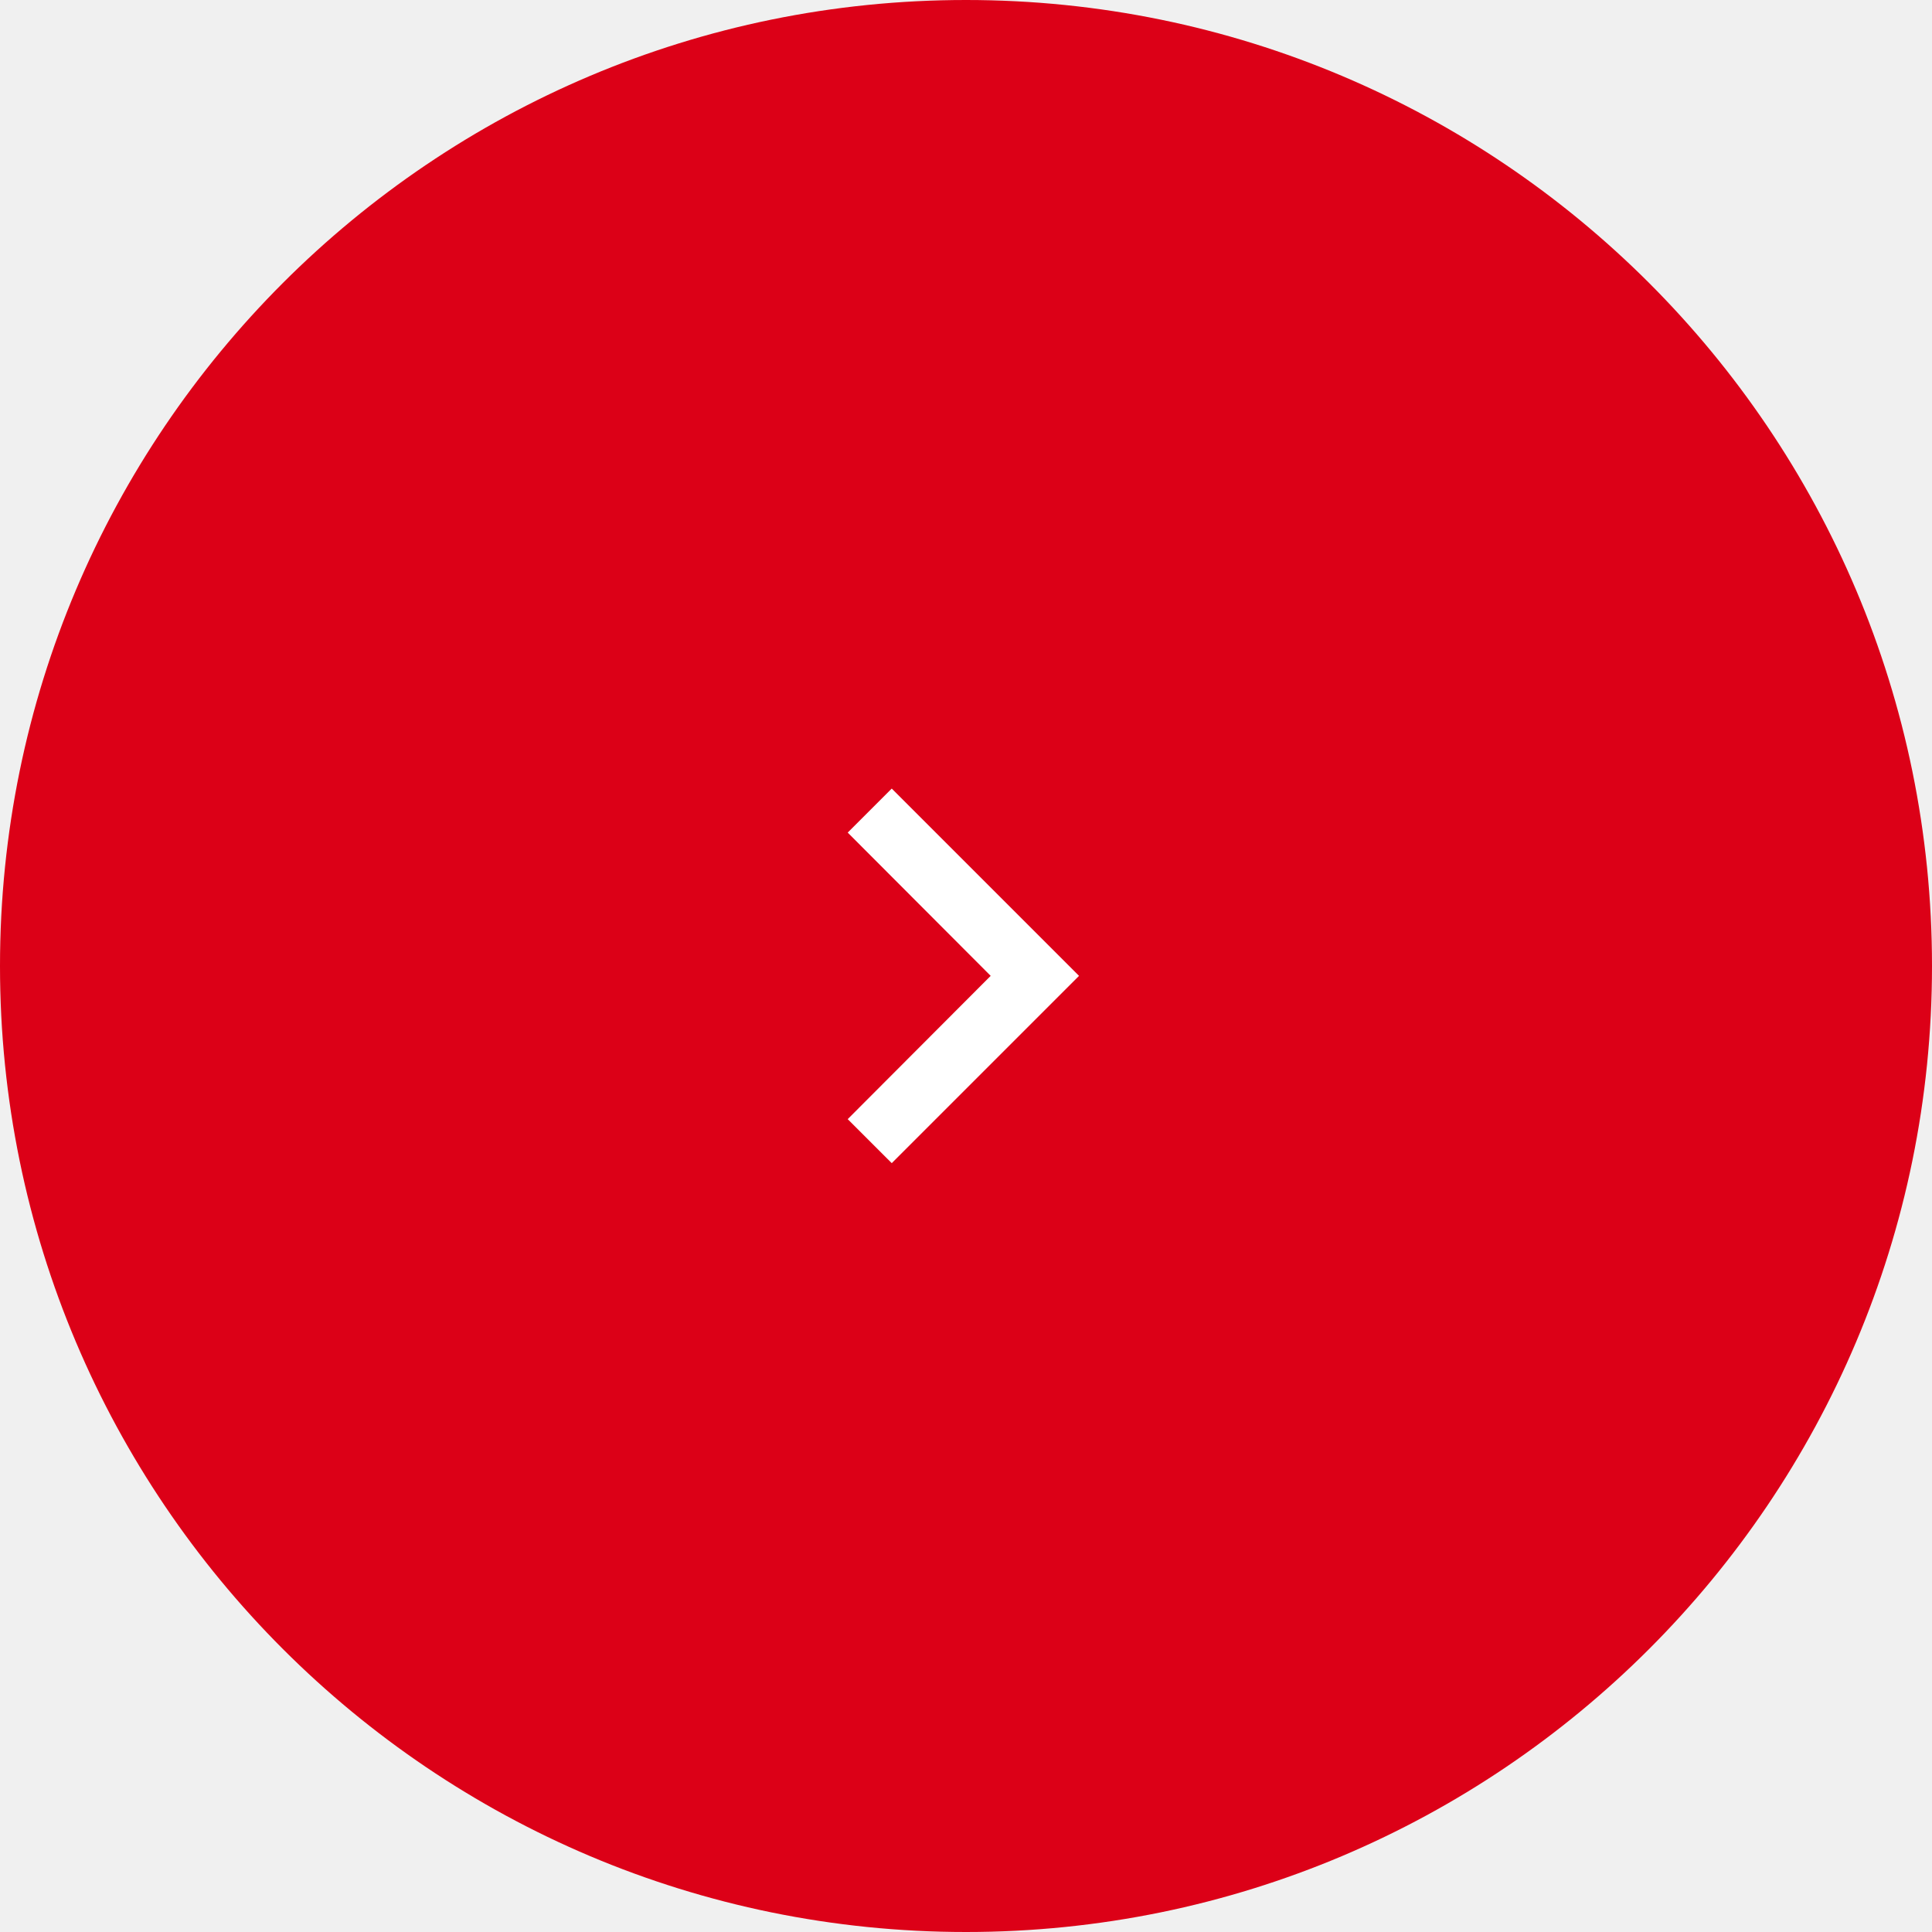
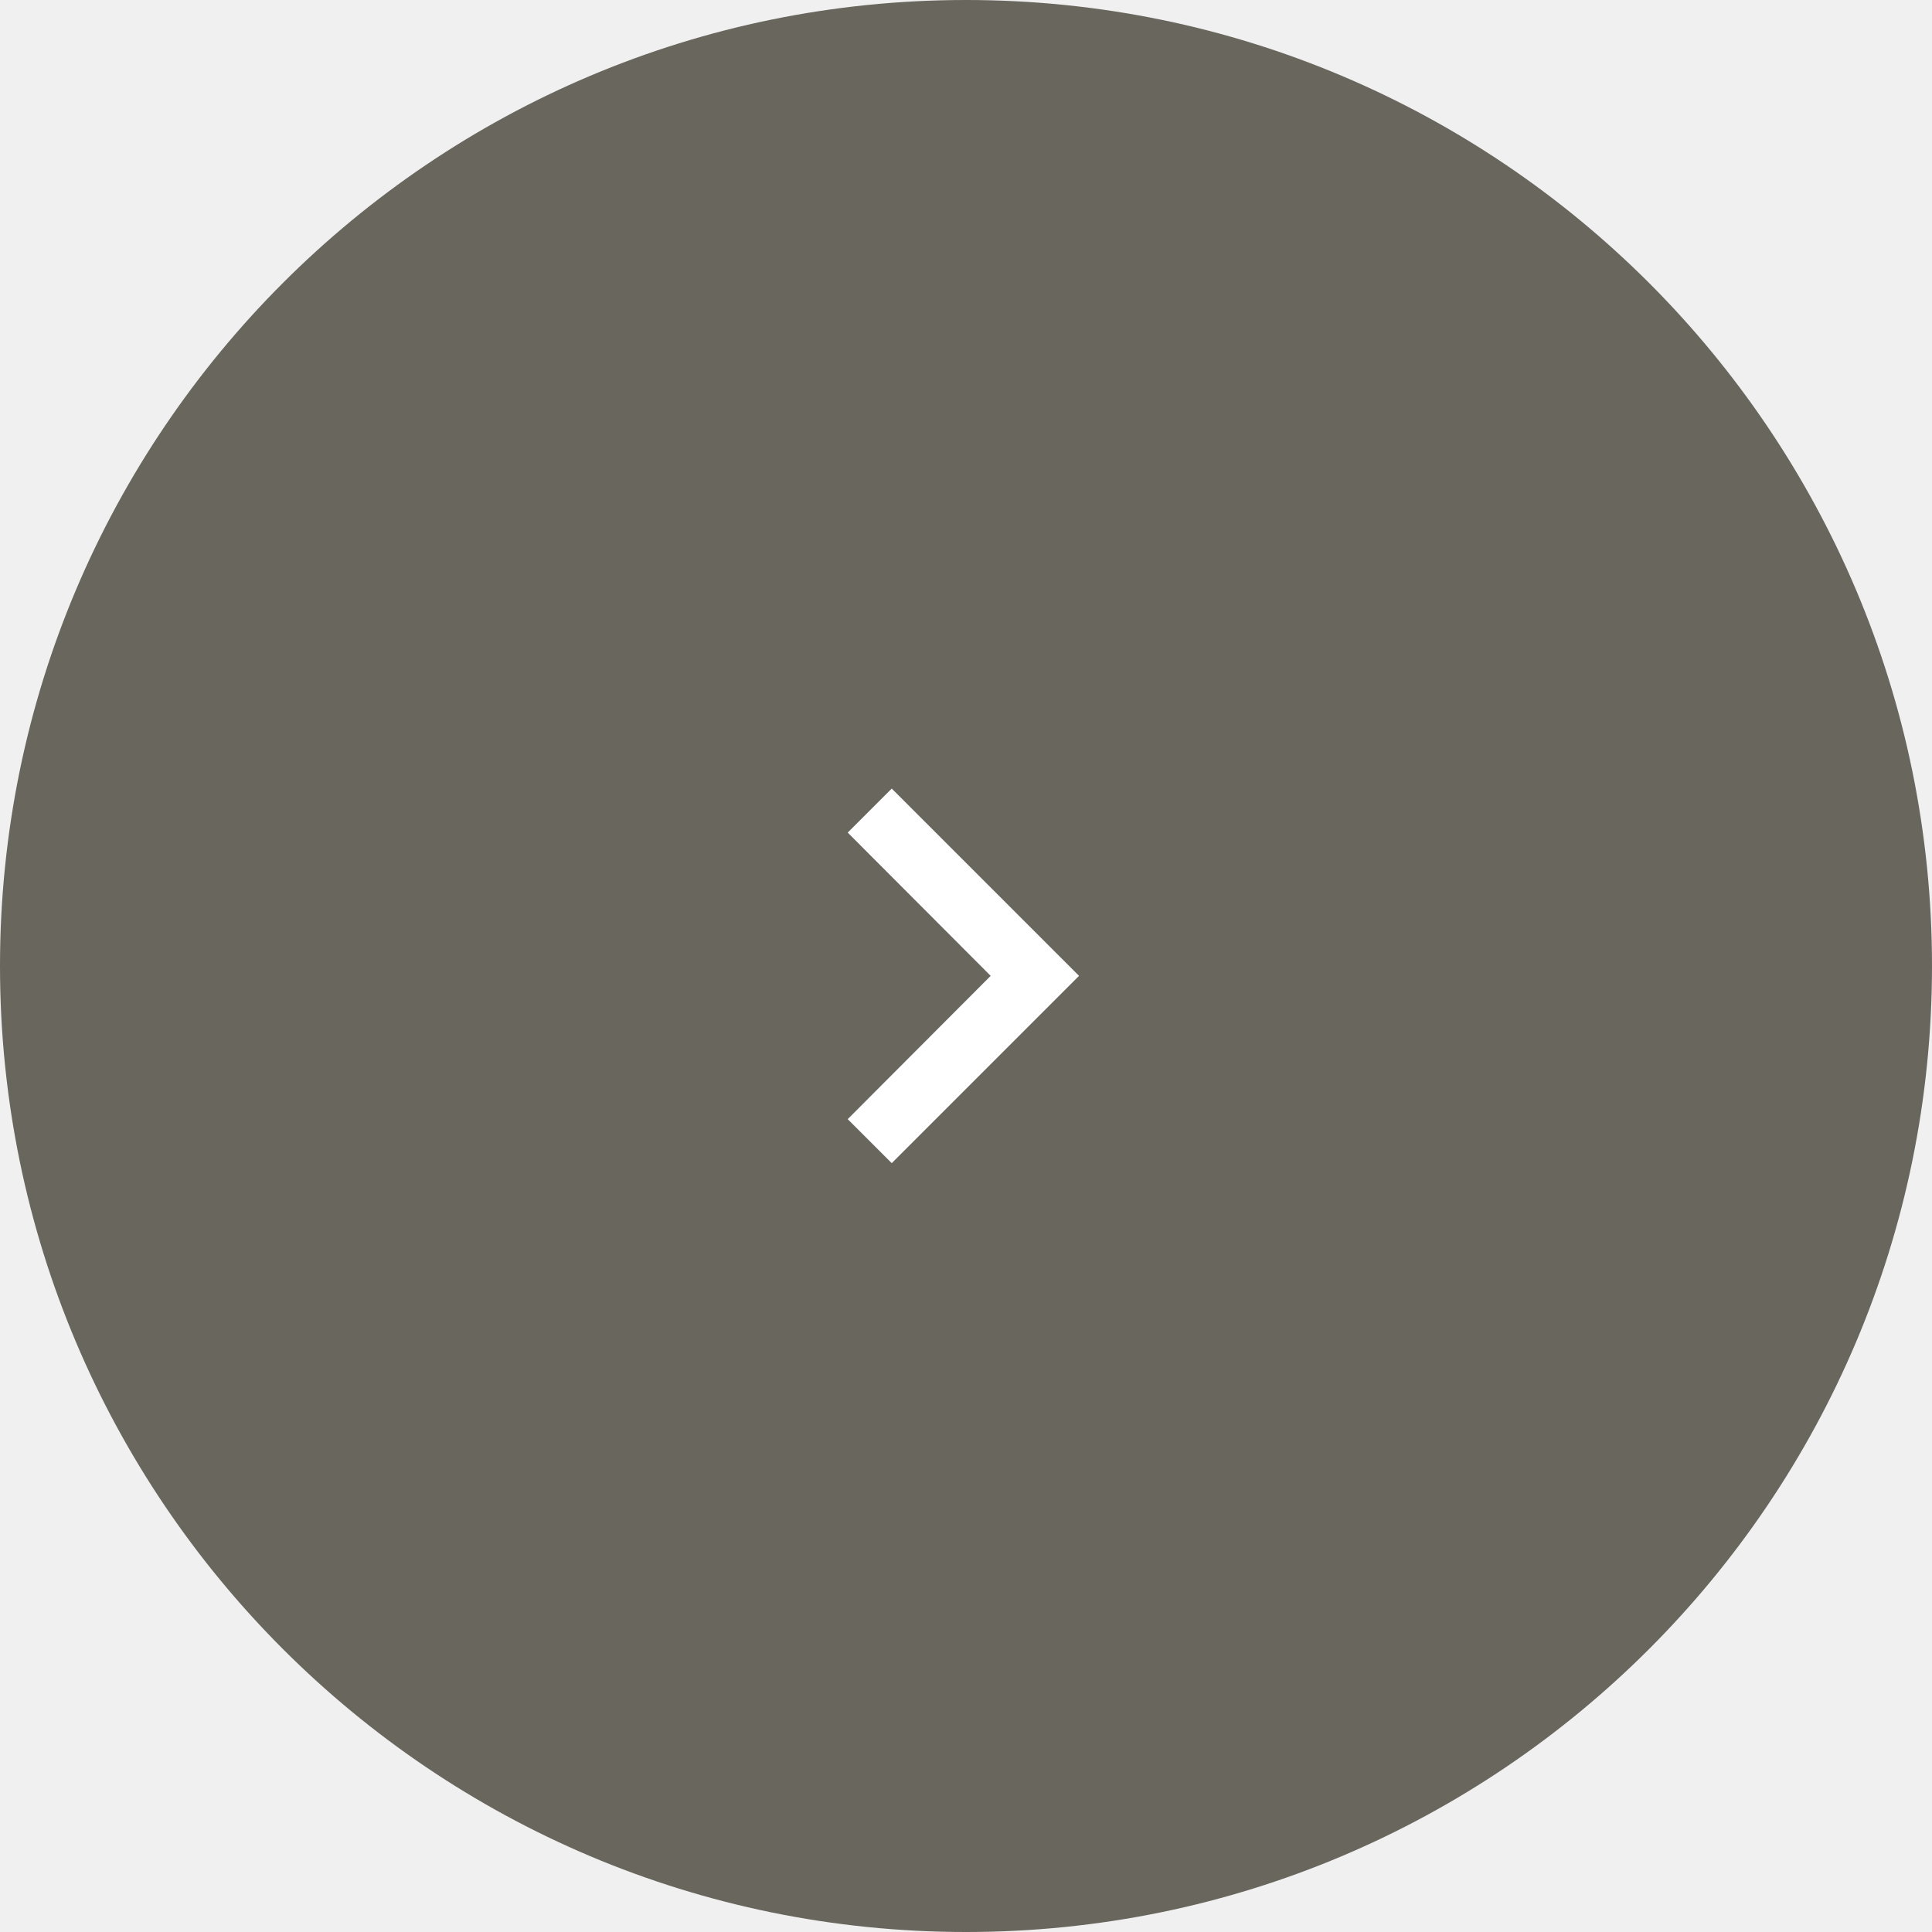
<svg xmlns="http://www.w3.org/2000/svg" width="98" height="98" viewBox="0 0 98 98">
  <g id="Group_103" data-name="Group 103" transform="translate(-1544 -4746)">
-     <circle id="Ellipse_7" data-name="Ellipse 7" cx="49" cy="49" r="49" transform="translate(1544 4746)" fill="#dc0017" />
+     <circle id="Ellipse_7" data-name="Ellipse 7" cx="49" cy="49" r="49" transform="translate(1544 4746)" fill="#69665e" />
    <path id="ic_keyboard_arrow_up_24px" d="M8.232,8,15.5,15.252,22.767,8,25,10.233l-9.5,9.5L6,10.233Z" transform="translate(1579 4811) rotate(-90)" fill="#fff" />
  </g>
</svg>
